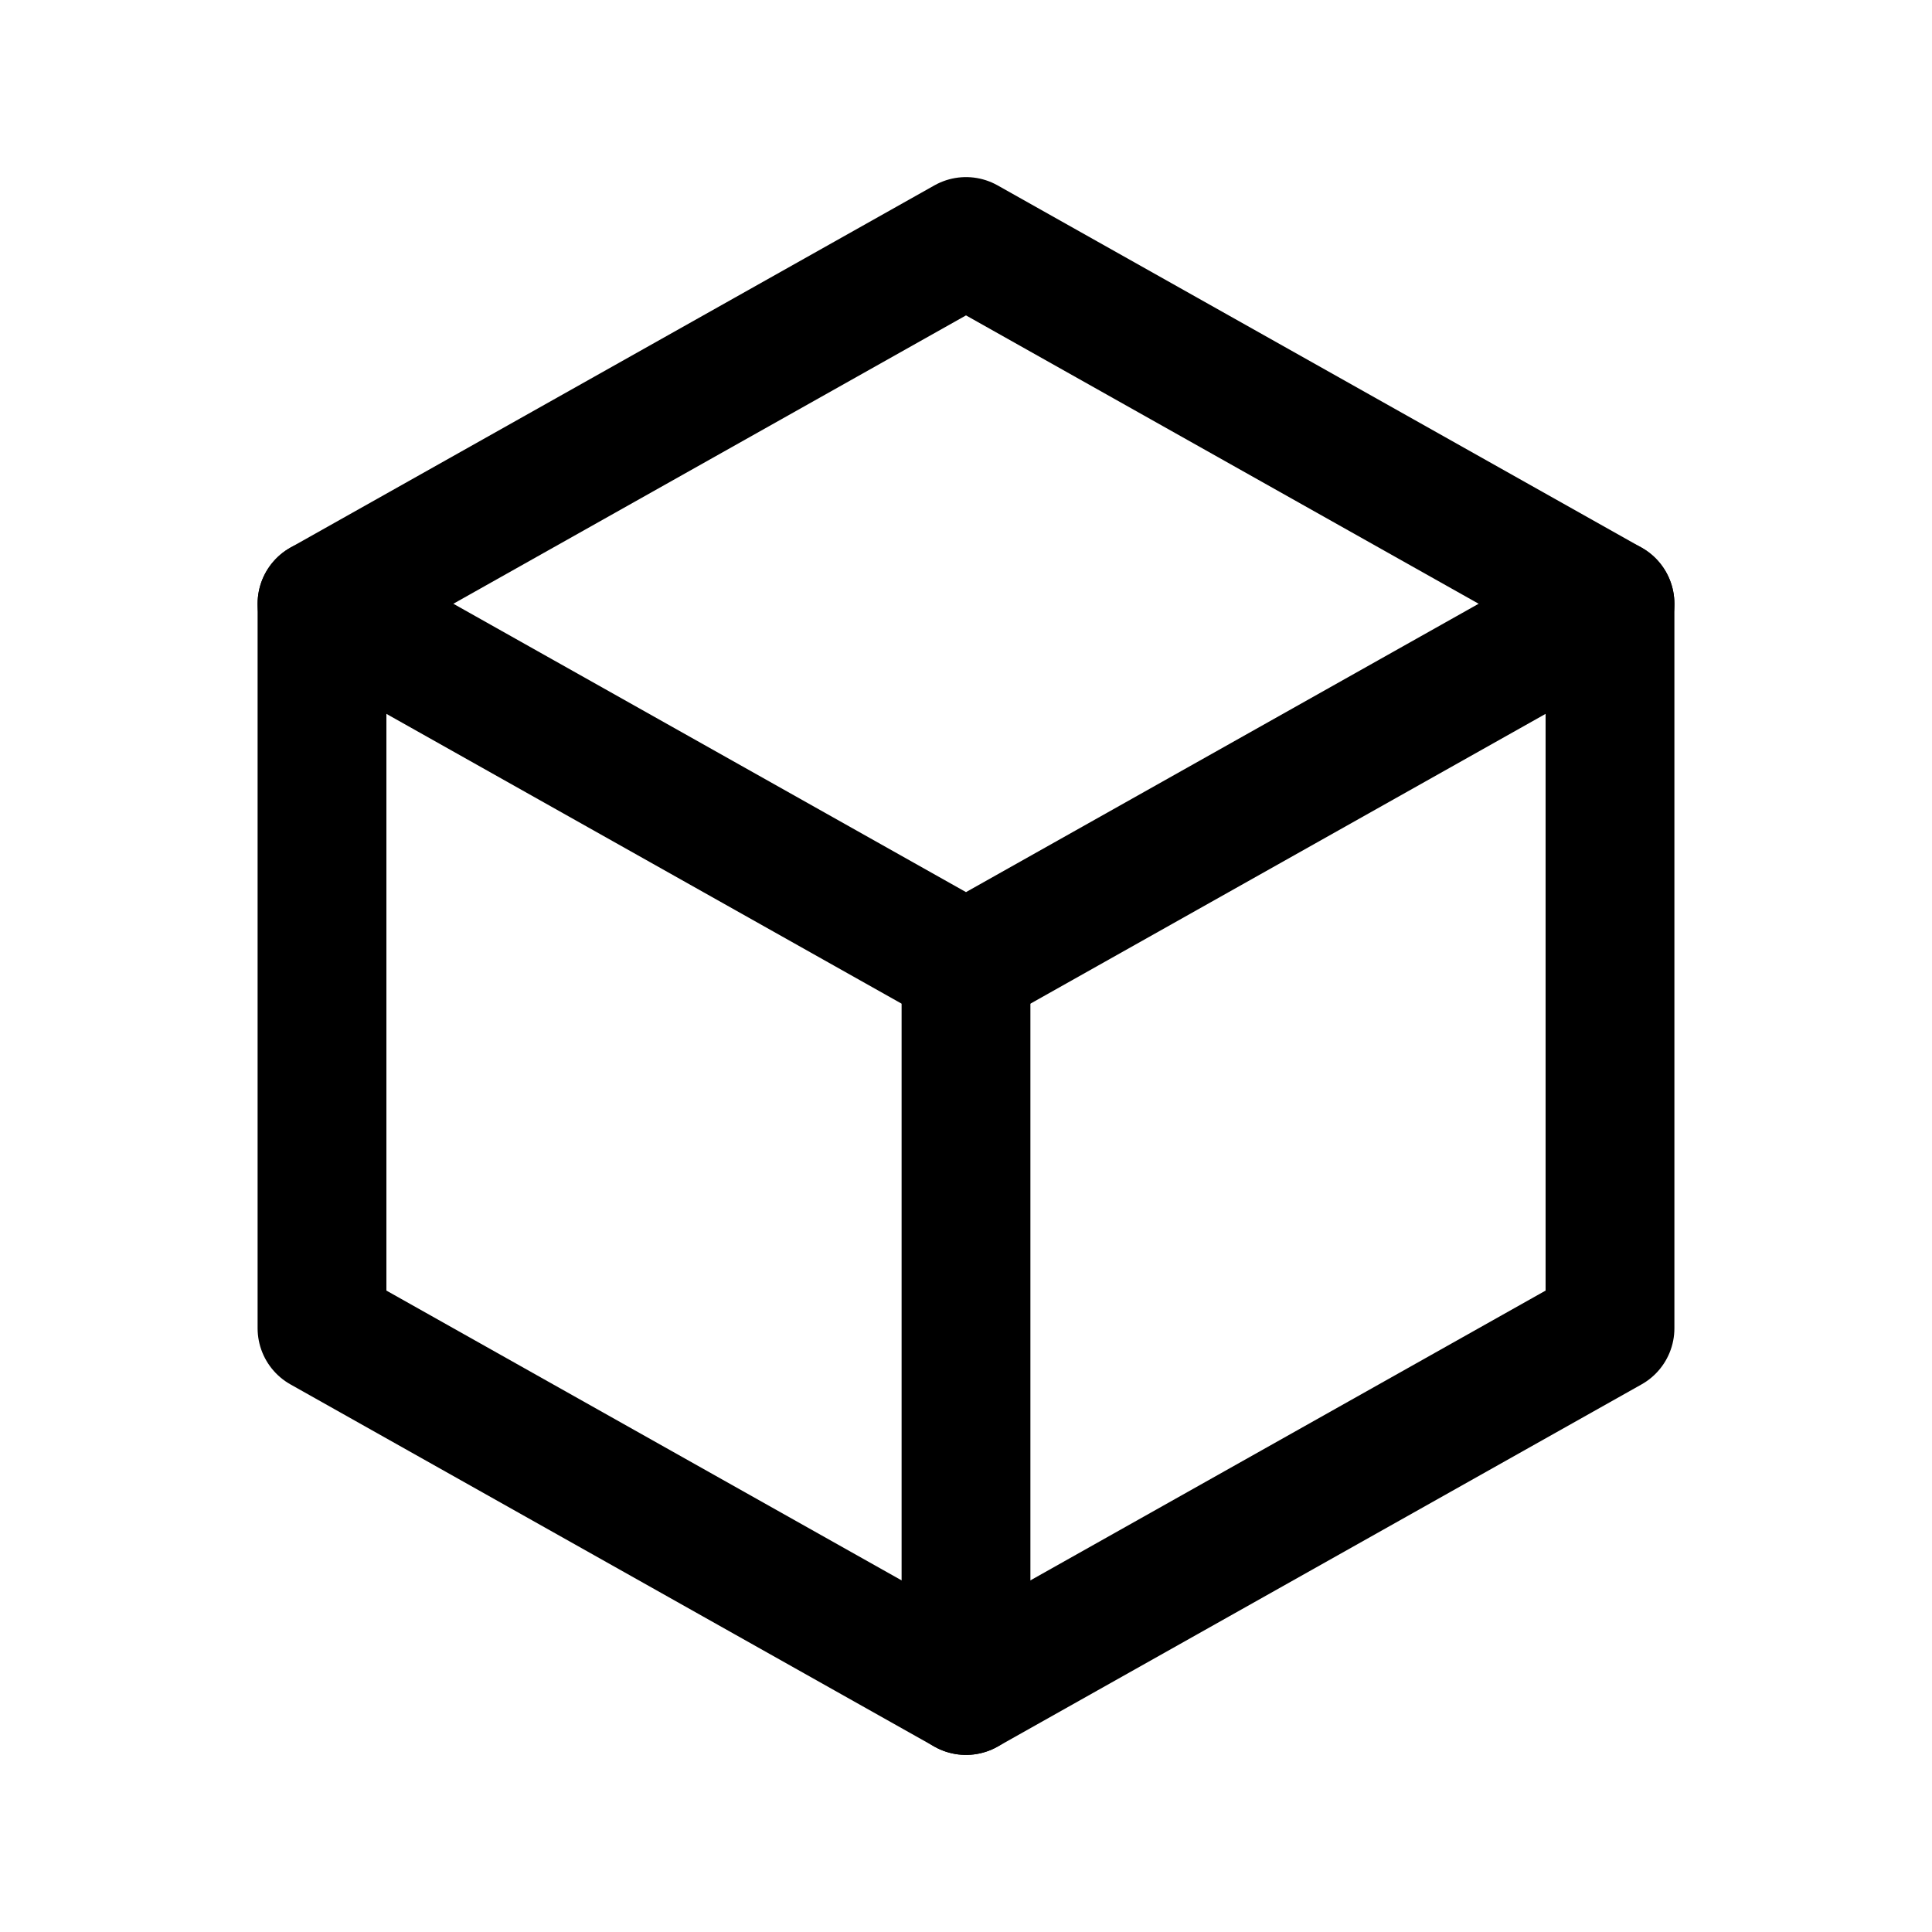
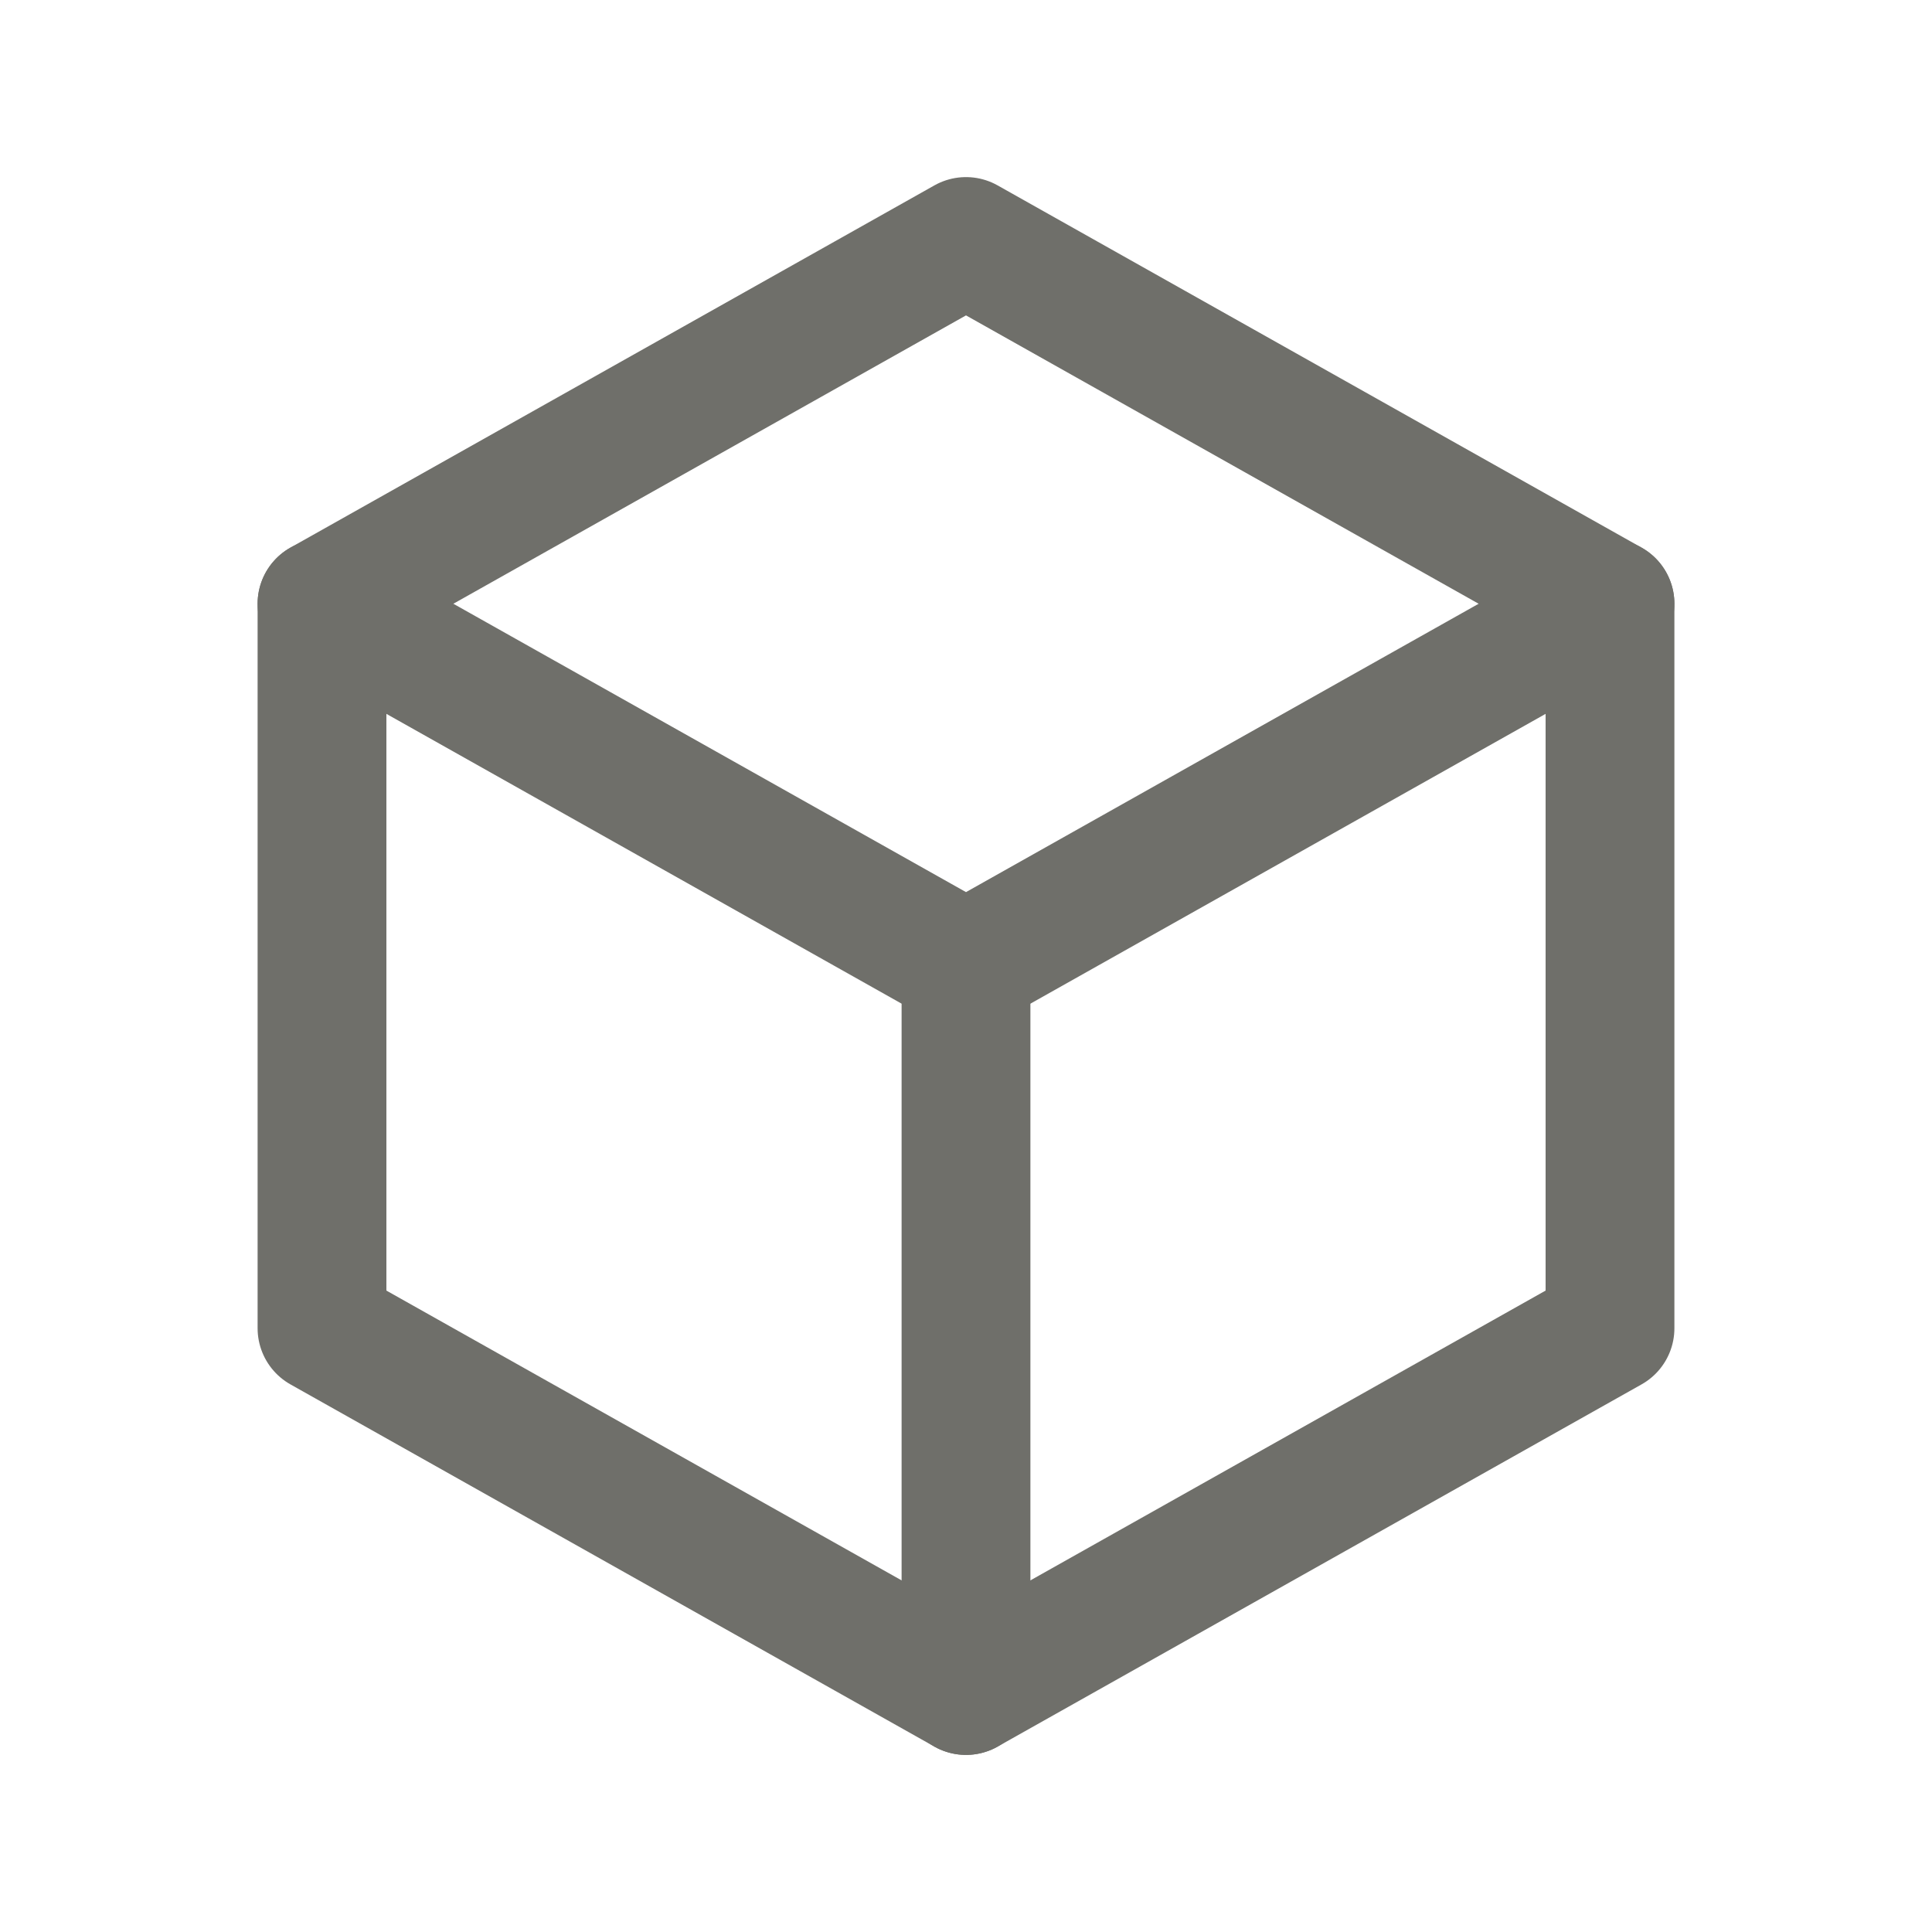
- <svg viewBox="0 0 24 24" aria-hidden="true" fill="none" stroke="currentColor" stroke-width="1.6" stroke-linecap="round" stroke-linejoin="round">
+ <svg xmlns="http://www.w3.org/2000/svg" viewBox="0 0 24 24" aria-hidden="true" fill="none" stroke="currentColor" stroke-width="1.6" stroke-linecap="round" stroke-linejoin="round">
+   <style>/* When this file is its own document, an image in the README: the site inlines it and colors it itself. */svg:root{color:#6f6f6a}@media (prefers-color-scheme:dark){svg:root{color:#979489}}</style>
  <path d="M12 3l8 4.5v9L12 21l-8-4.5v-9z" />
  <path d="M4 7.5l8 4.5 8-4.5" />
  <path d="M12 12v9" />
</svg>
